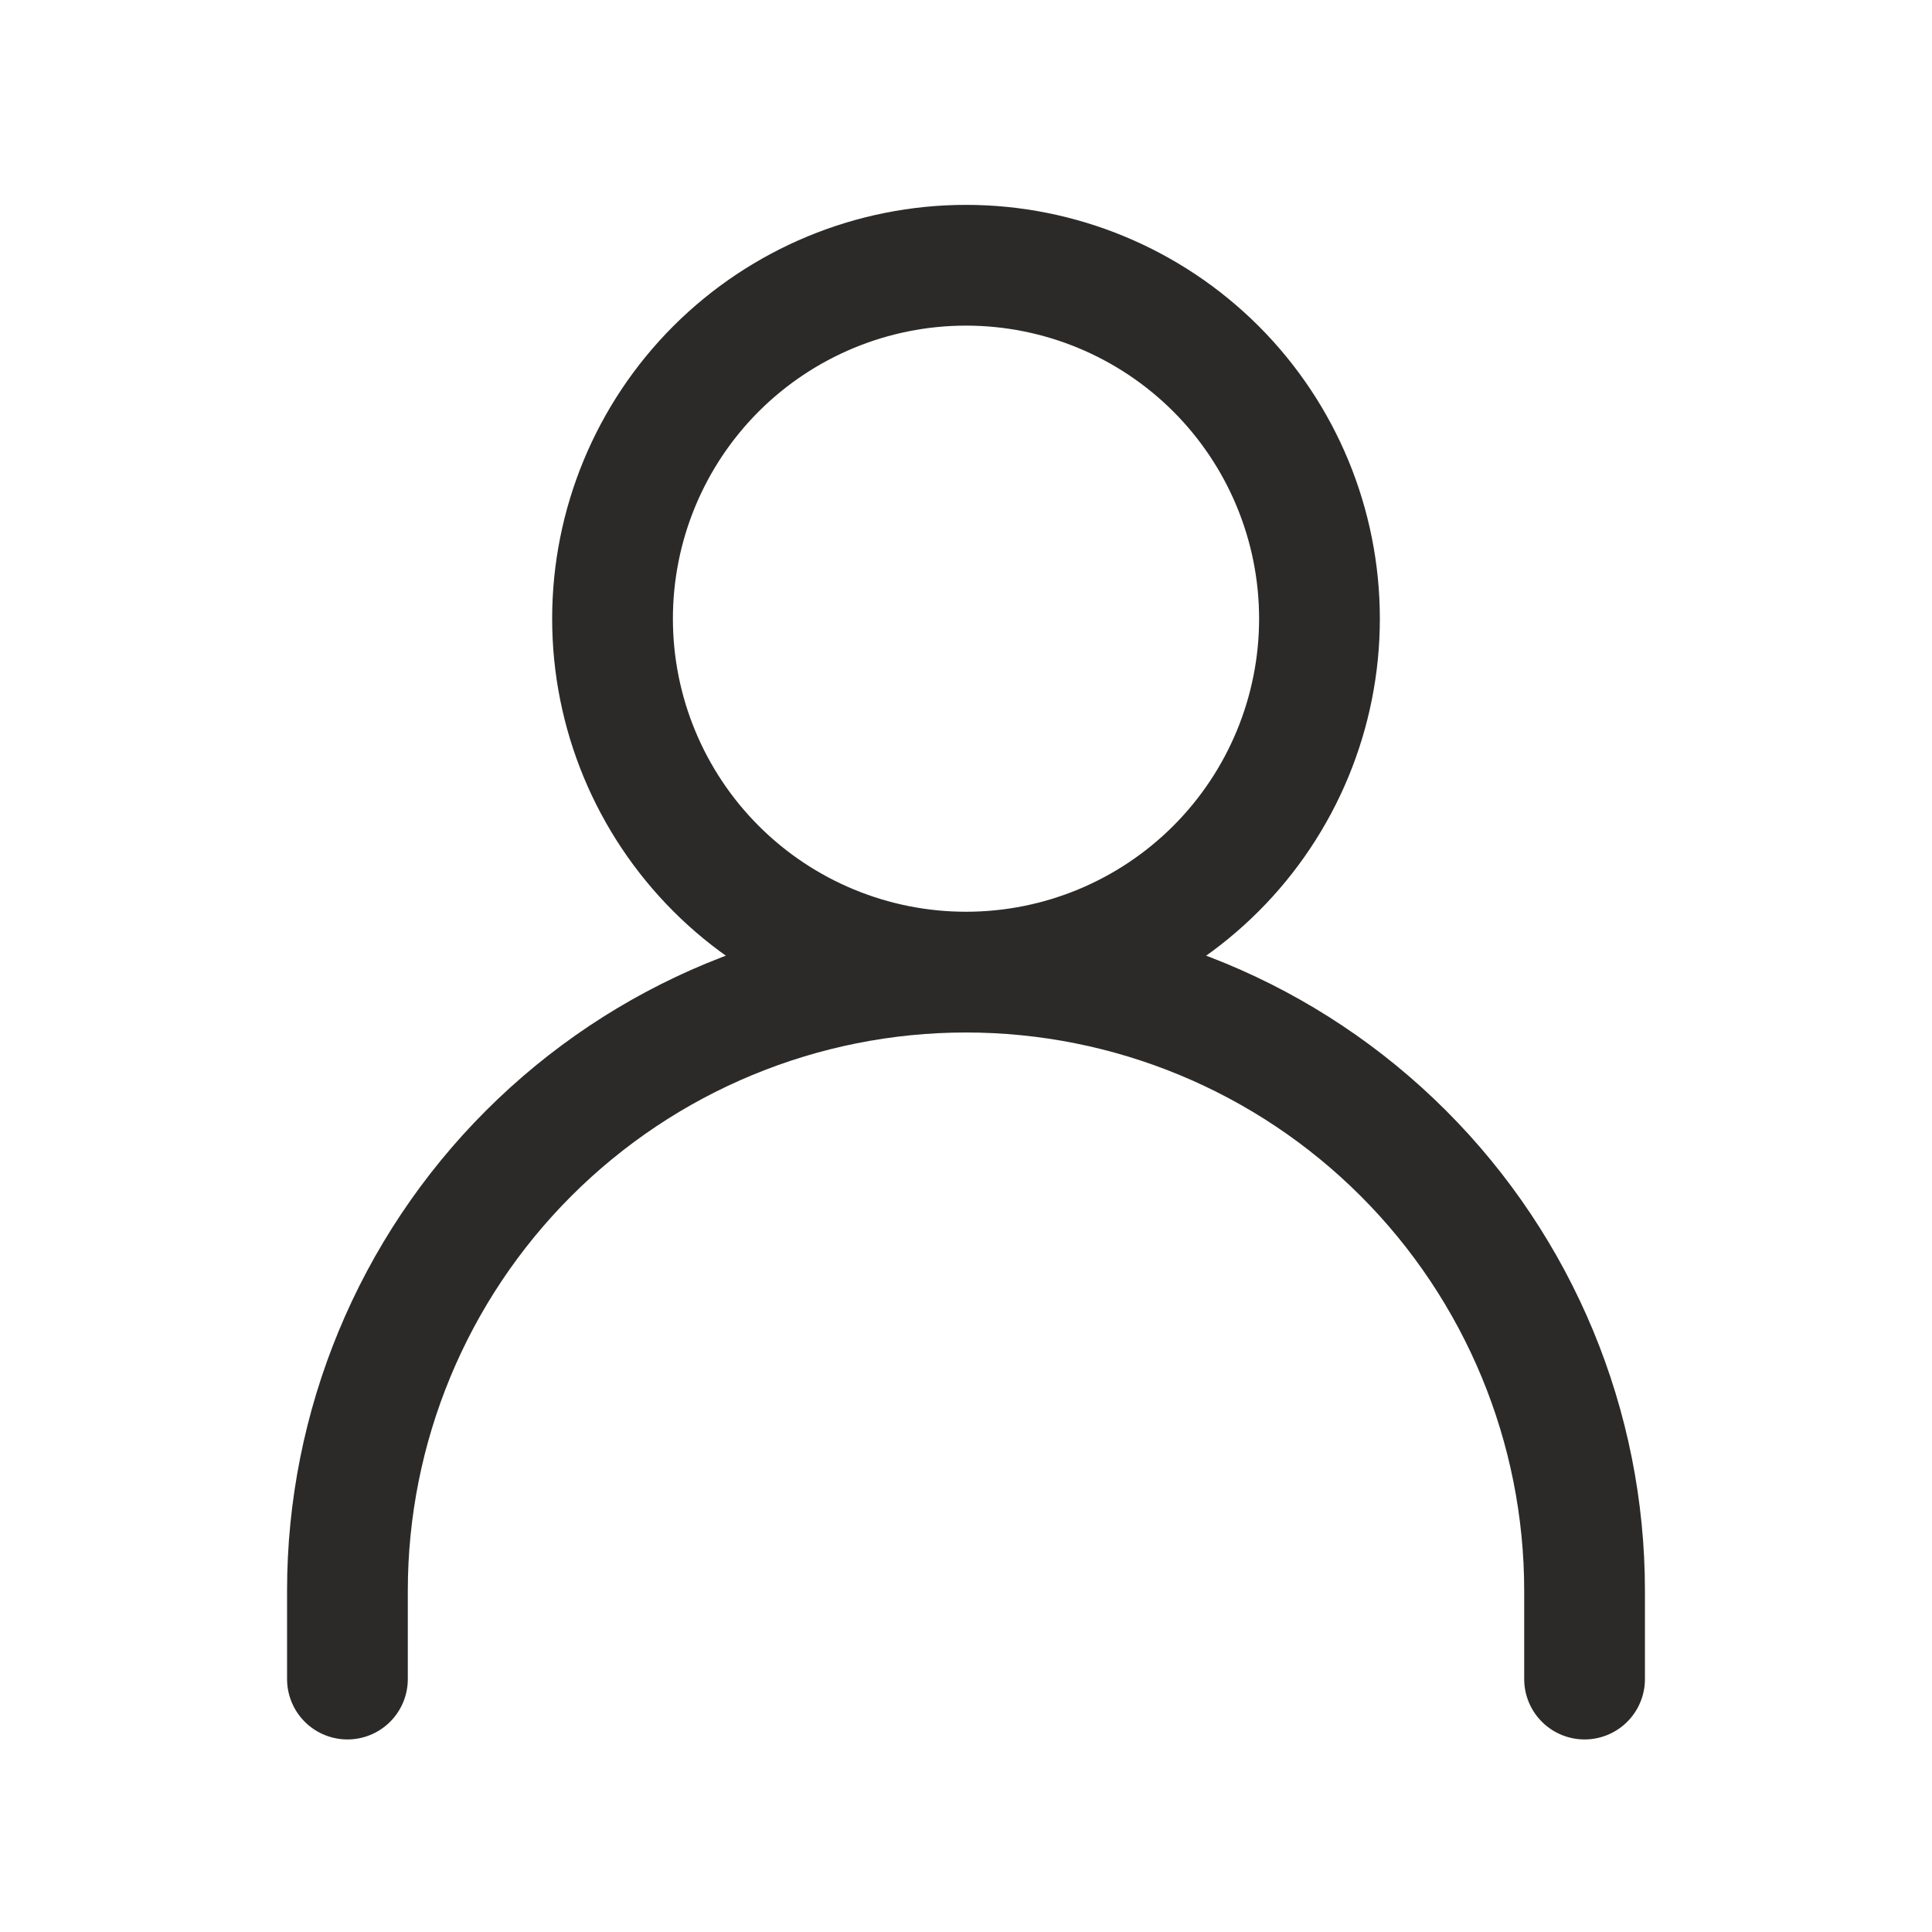
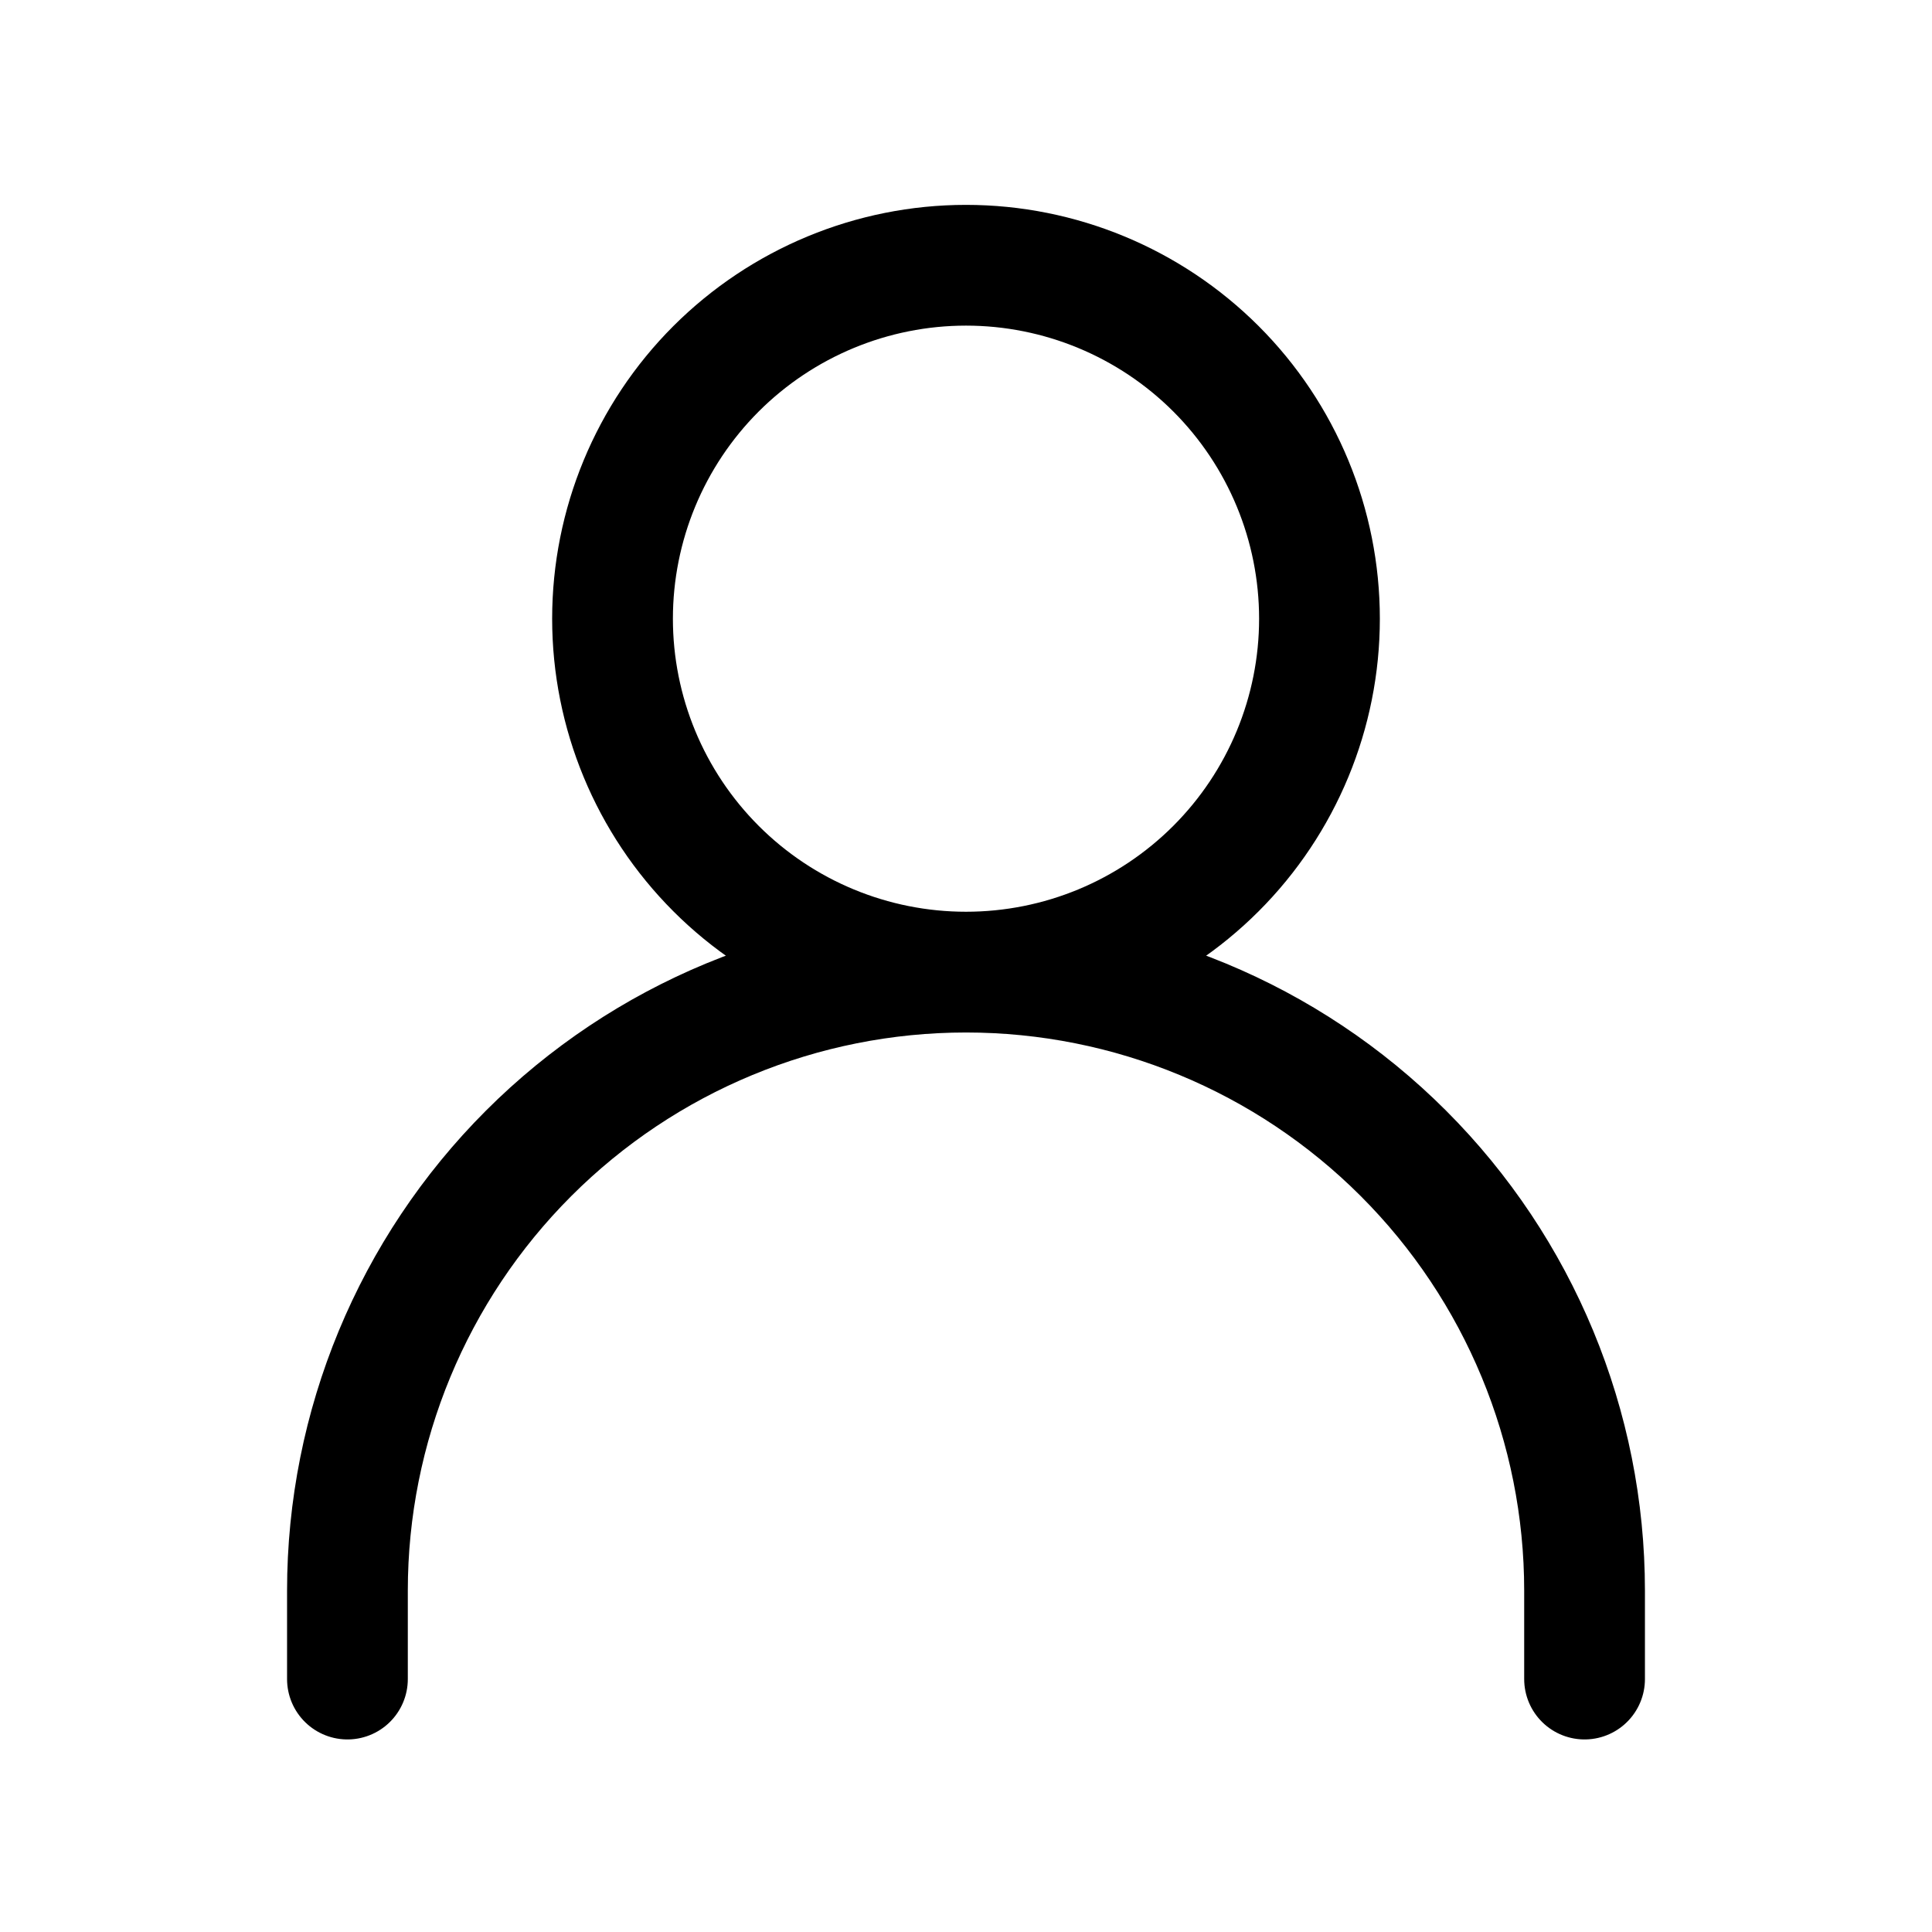
<svg xmlns="http://www.w3.org/2000/svg" width="24" height="24" viewBox="0 0 24 24" fill="none">
-   <path d="M4.316 20.858V19.76C4.316 17.722 5.126 15.768 6.567 14.327C8.008 12.886 9.962 12.076 12 12.076M12 12.076C14.038 12.076 15.992 12.886 17.433 14.327C18.874 15.768 19.684 17.722 19.684 19.76V20.858M12 12.076C13.165 12.076 14.281 11.614 15.105 10.79C15.928 9.967 16.391 8.85 16.391 7.686C16.391 6.521 15.928 5.404 15.105 4.581C14.281 3.758 13.165 3.295 12 3.295C10.836 3.295 9.719 3.758 8.895 4.581C8.072 5.404 7.609 6.521 7.609 7.686C7.609 8.85 8.072 9.967 8.895 10.79C9.719 11.614 10.836 12.076 12 12.076Z" stroke="#2C2A29" stroke-width="1.5" stroke-linecap="round" stroke-linejoin="round" />
+   <path d="M4.316 20.858V19.76C4.316 17.722 5.126 15.768 6.567 14.327C8.008 12.886 9.962 12.076 12 12.076M12 12.076C14.038 12.076 15.992 12.886 17.433 14.327C18.874 15.768 19.684 17.722 19.684 19.76V20.858M12 12.076C13.165 12.076 14.281 11.614 15.105 10.79C15.928 9.967 16.391 8.85 16.391 7.686C16.391 6.521 15.928 5.404 15.105 4.581C14.281 3.758 13.165 3.295 12 3.295C10.836 3.295 9.719 3.758 8.895 4.581C8.072 5.404 7.609 6.521 7.609 7.686C7.609 8.85 8.072 9.967 8.895 10.79C9.719 11.614 10.836 12.076 12 12.076Z" stroke="currentColor" stroke-width="1.5" stroke-linecap="round" stroke-linejoin="round" />
</svg>
